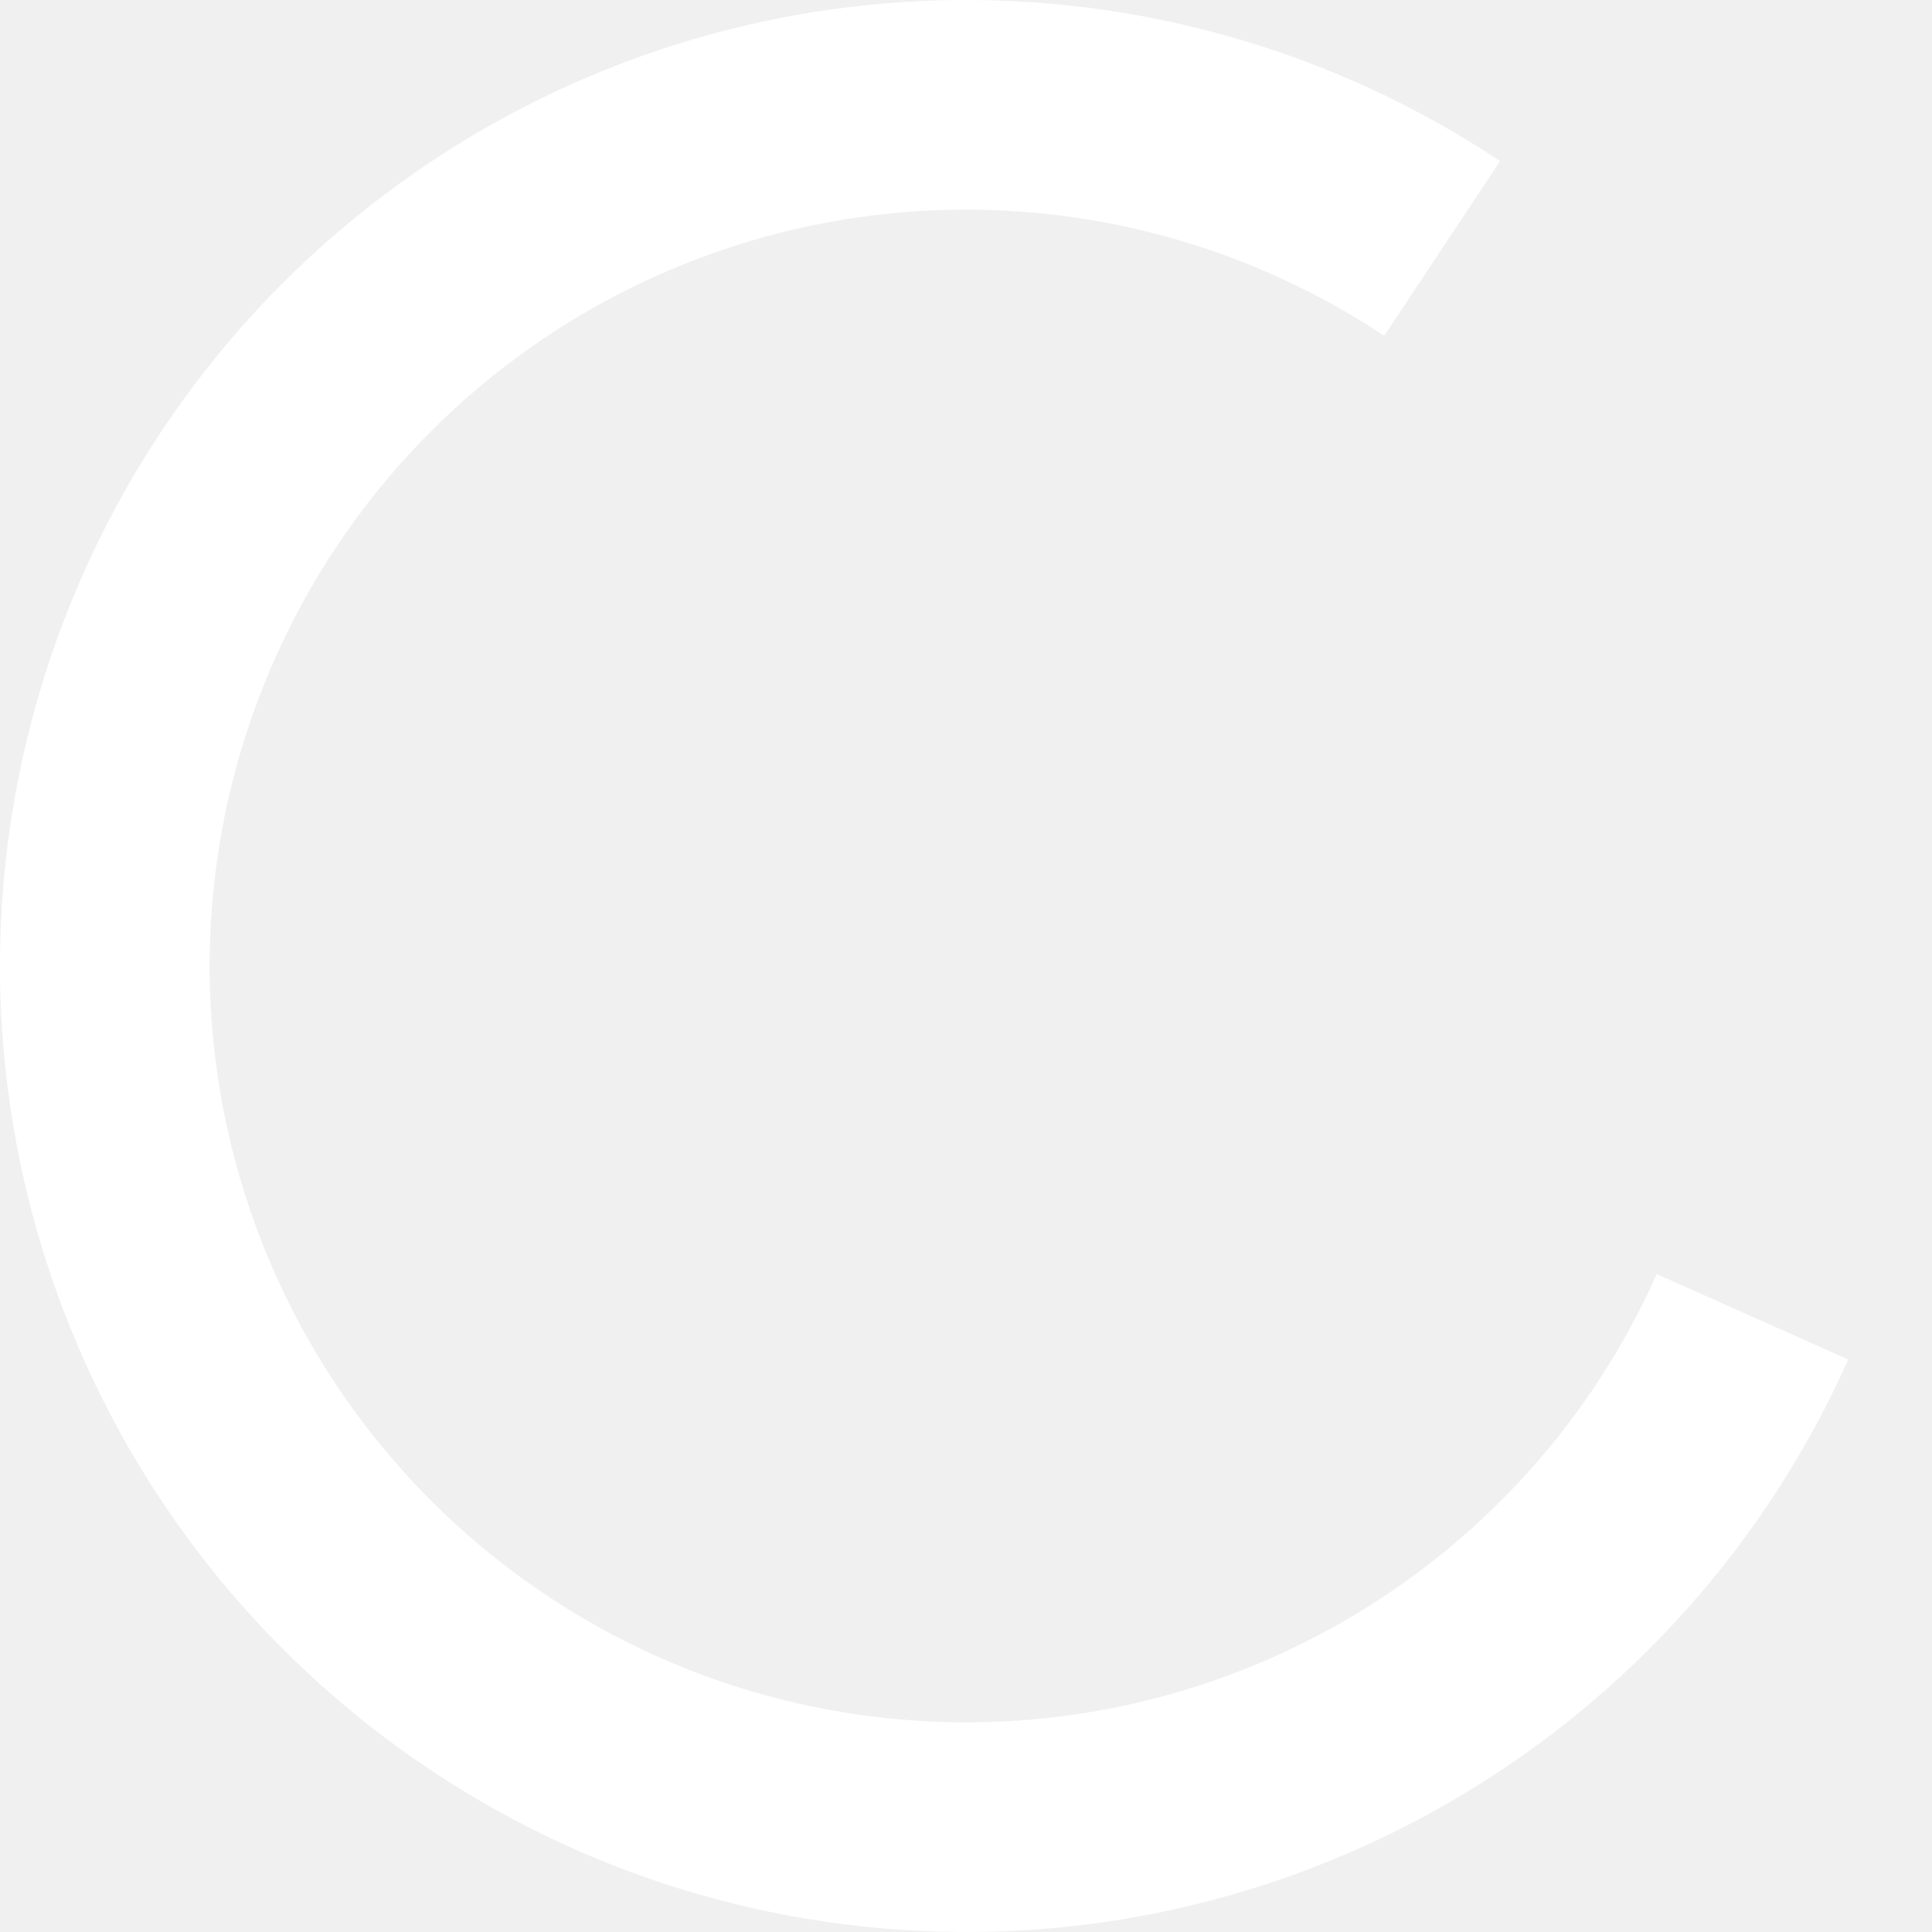
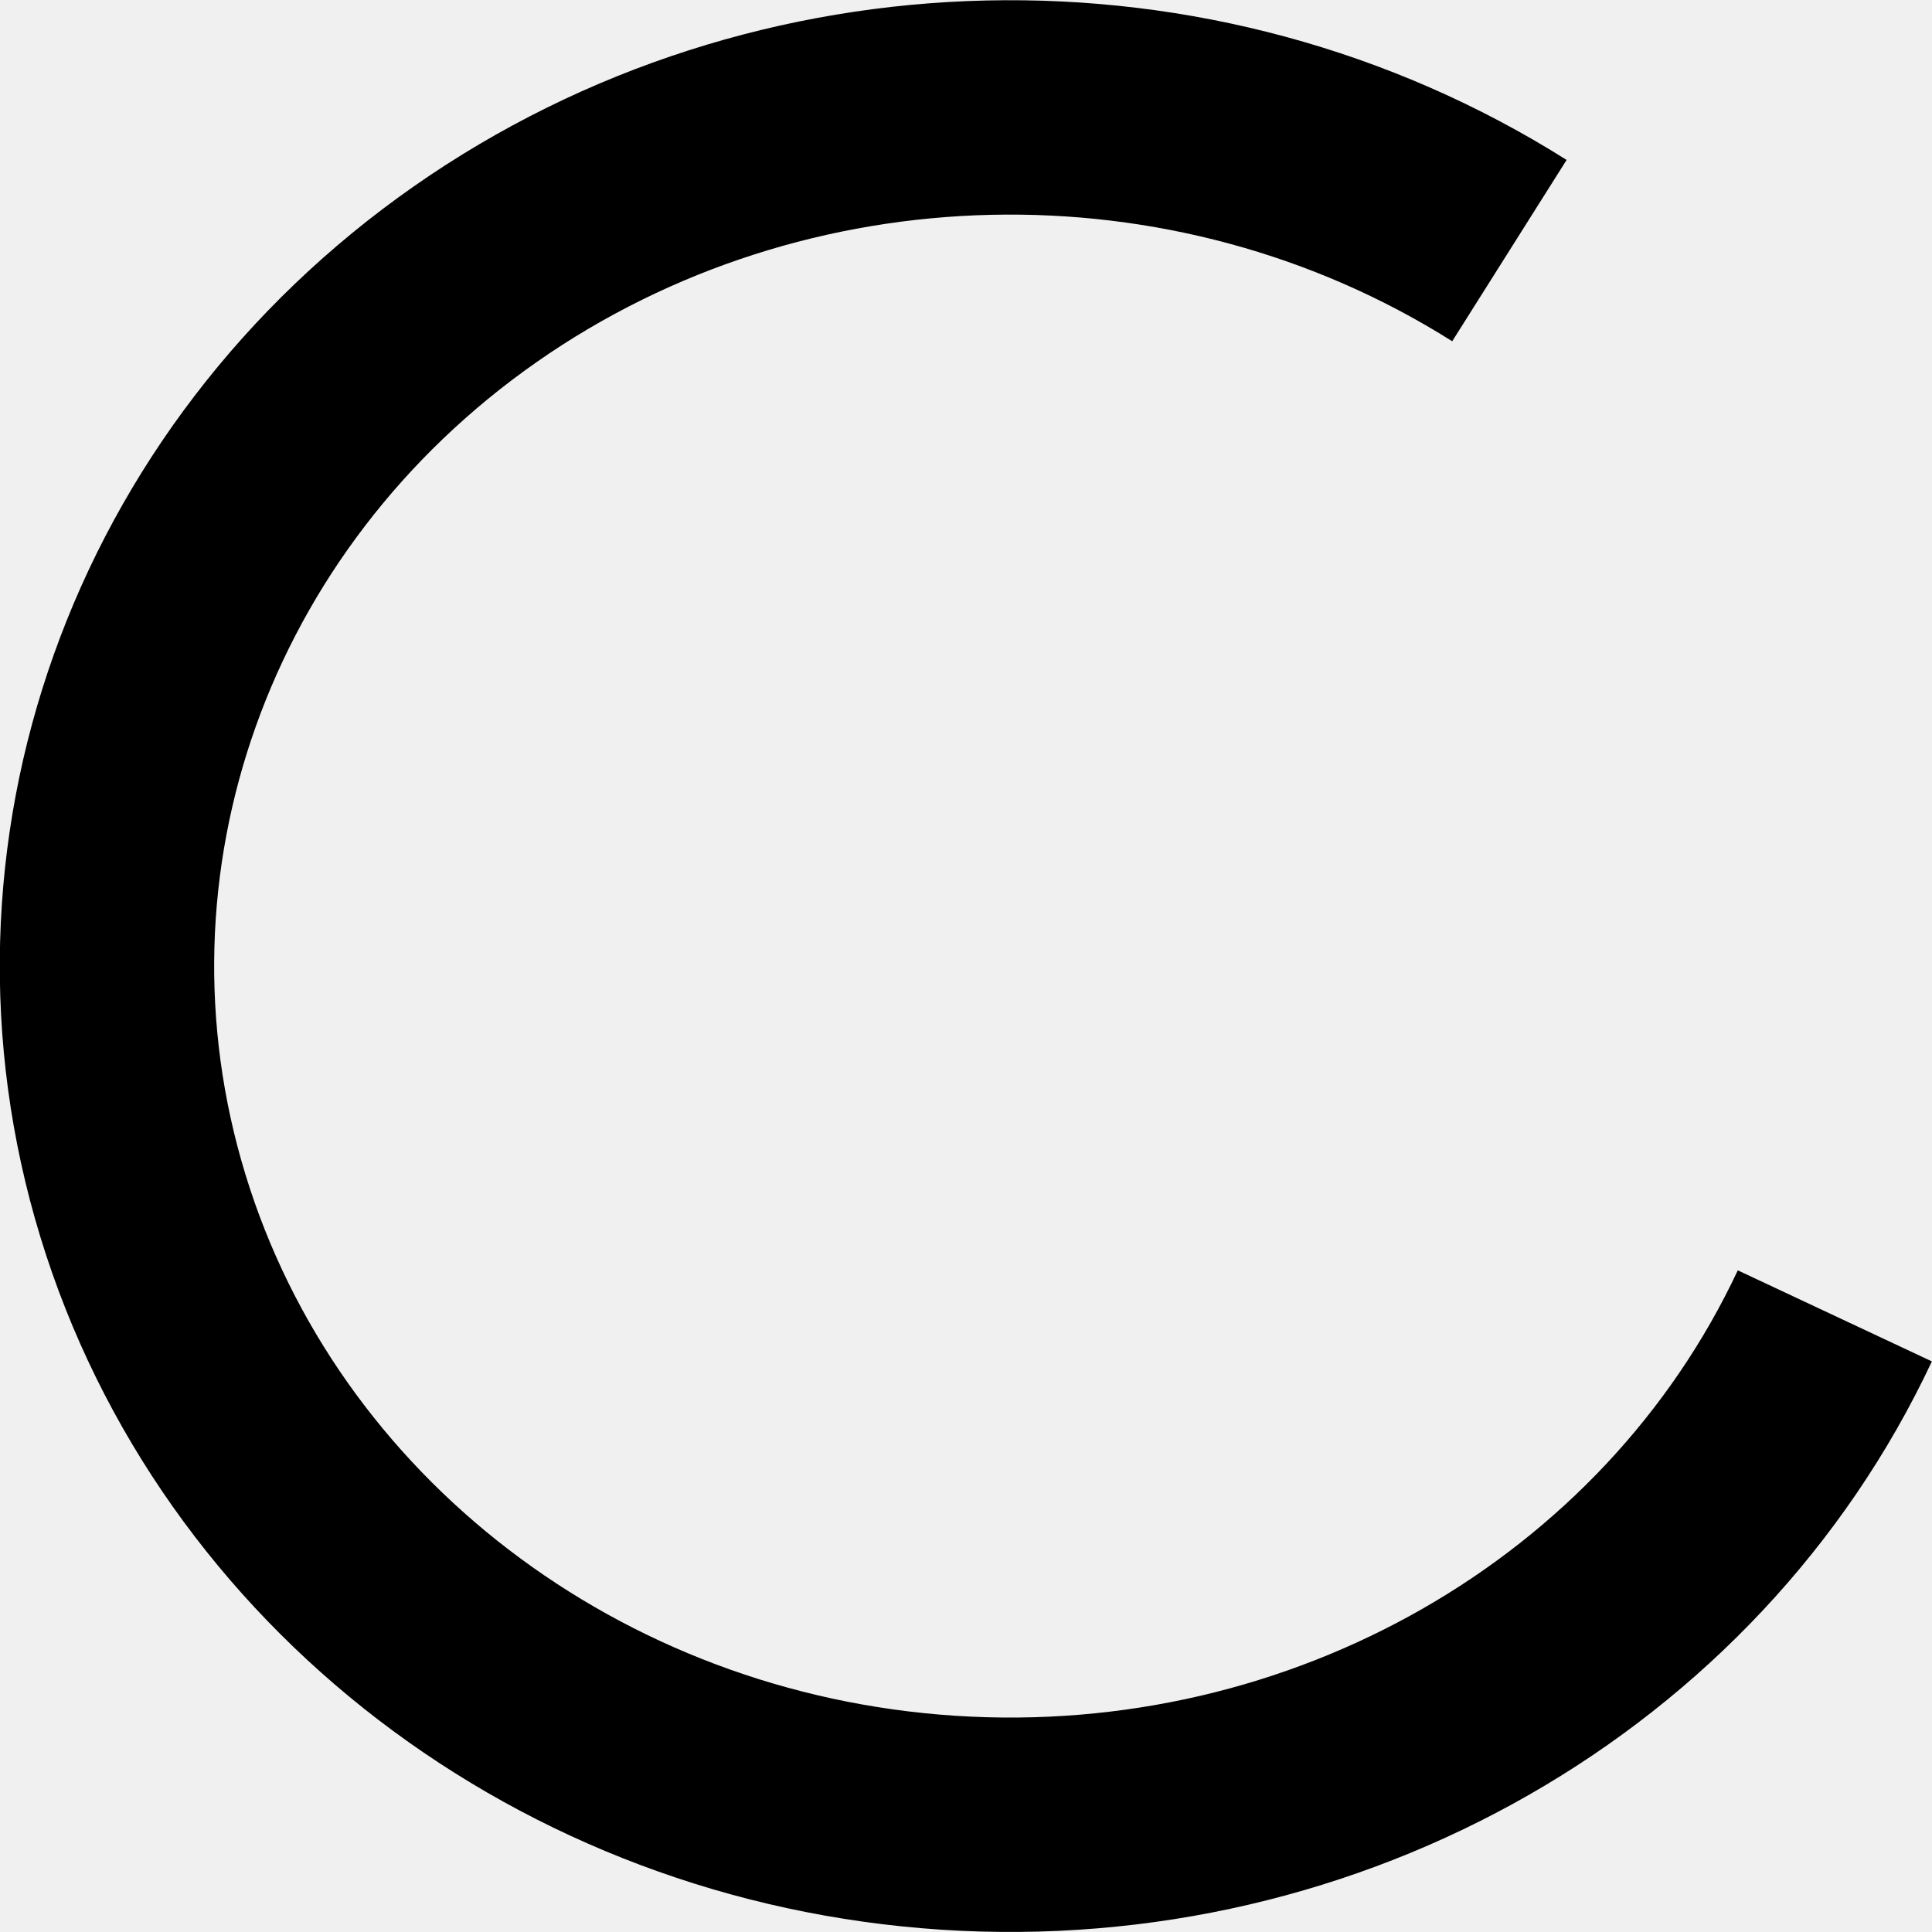
- <svg xmlns="http://www.w3.org/2000/svg" width="48.0px" height="48.0px" viewBox="0 0 48.0 48.0" version="1.1" id="SVGRoot">
+ <svg xmlns="http://www.w3.org/2000/svg" width="200" height="200" viewBox="0 0 200 200" version="1.1" id="SVGRoot">
  <defs id="defs132" />
  <g id="layer1">
    <g id="g1430">
      <g id="g1425">
-         <path style="fill:none;stroke:#ffffff;stroke-width:5.209;stroke-miterlimit:2;stroke-dasharray:none" id="path373" d="M 43.54,32.716 A 21.396,21.396 0 0 1 22.537,45.345 21.396,21.396 0 0 1 3.454,29.968 21.396,21.396 0 0 1 11.329,6.76 21.396,21.396 0 0 1 35.83,6.172" />
+         <path style="fill:none;stroke:#000000;stroke-width:22.193;stroke-miterlimit:2;stroke-dasharray:none" id="path373" d="M 189.942,136.218 A 93.485,88.889 0 0 1 98.173,188.689 93.485,88.889 0 0 1 14.79,124.804 93.485,88.889 0 0 1 49.2,28.384 93.485,88.889 0 0 1 156.253,25.942" />
      </g>
    </g>
  </g>
</svg>
